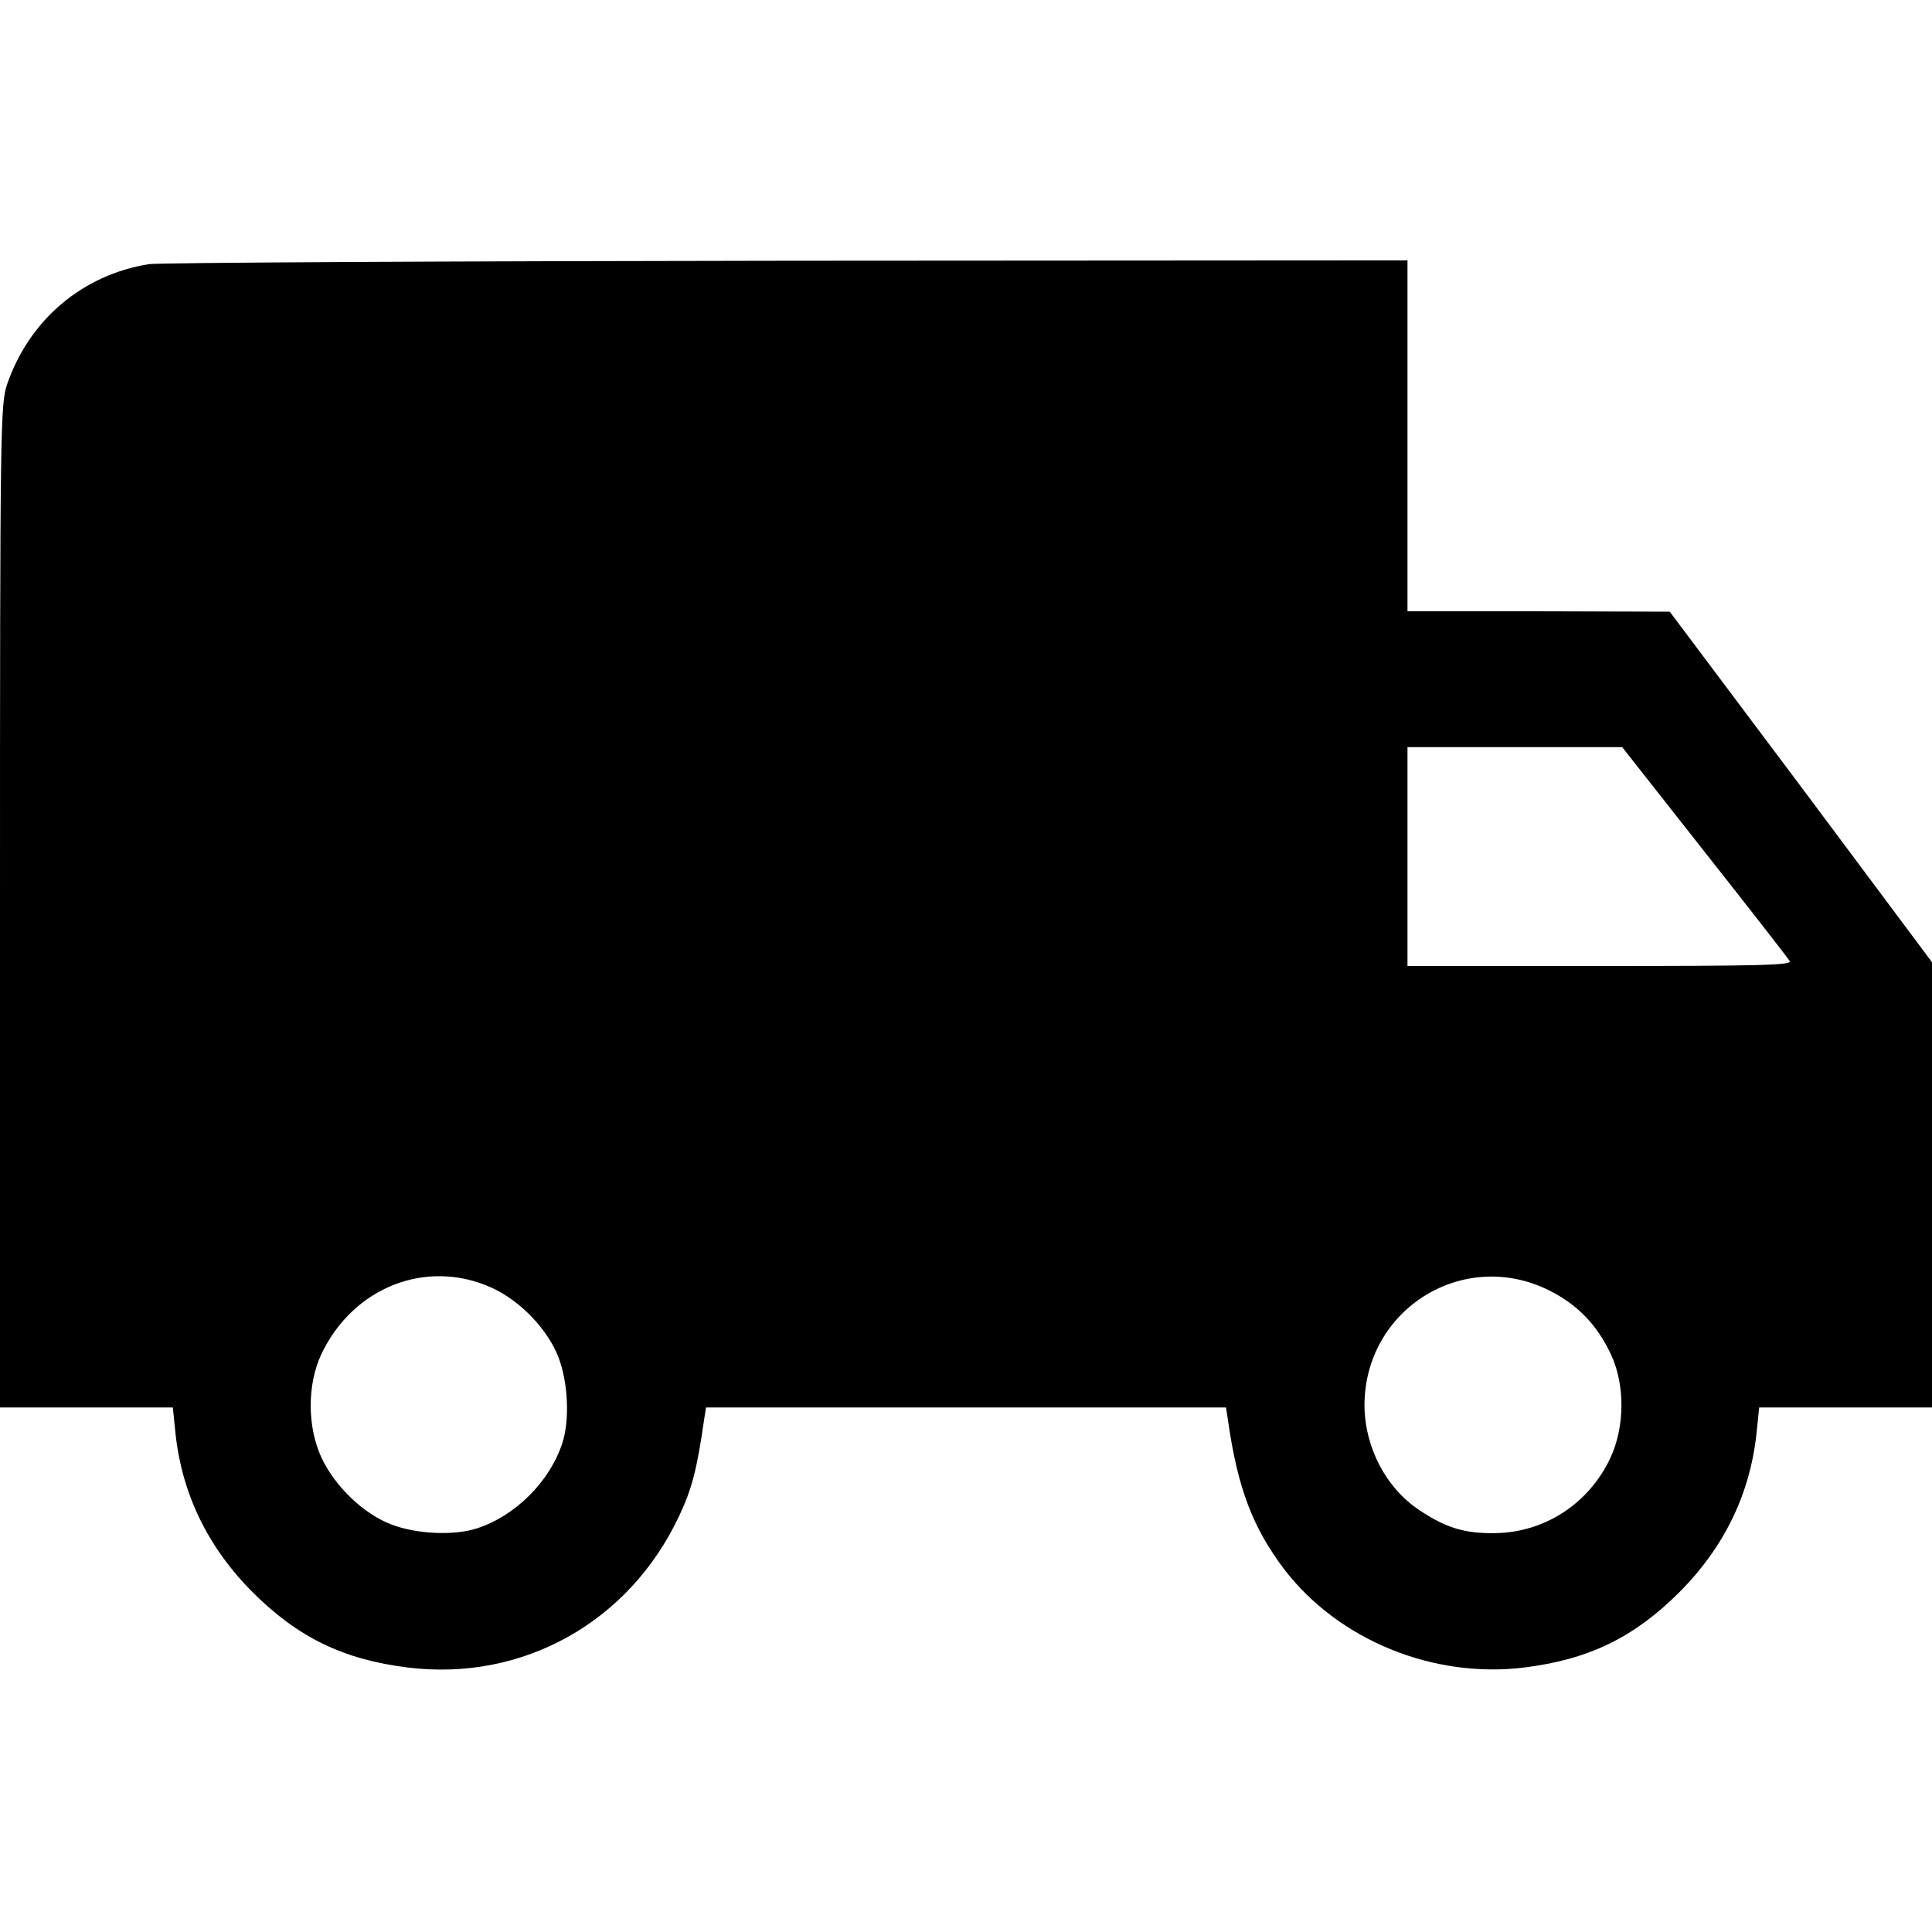
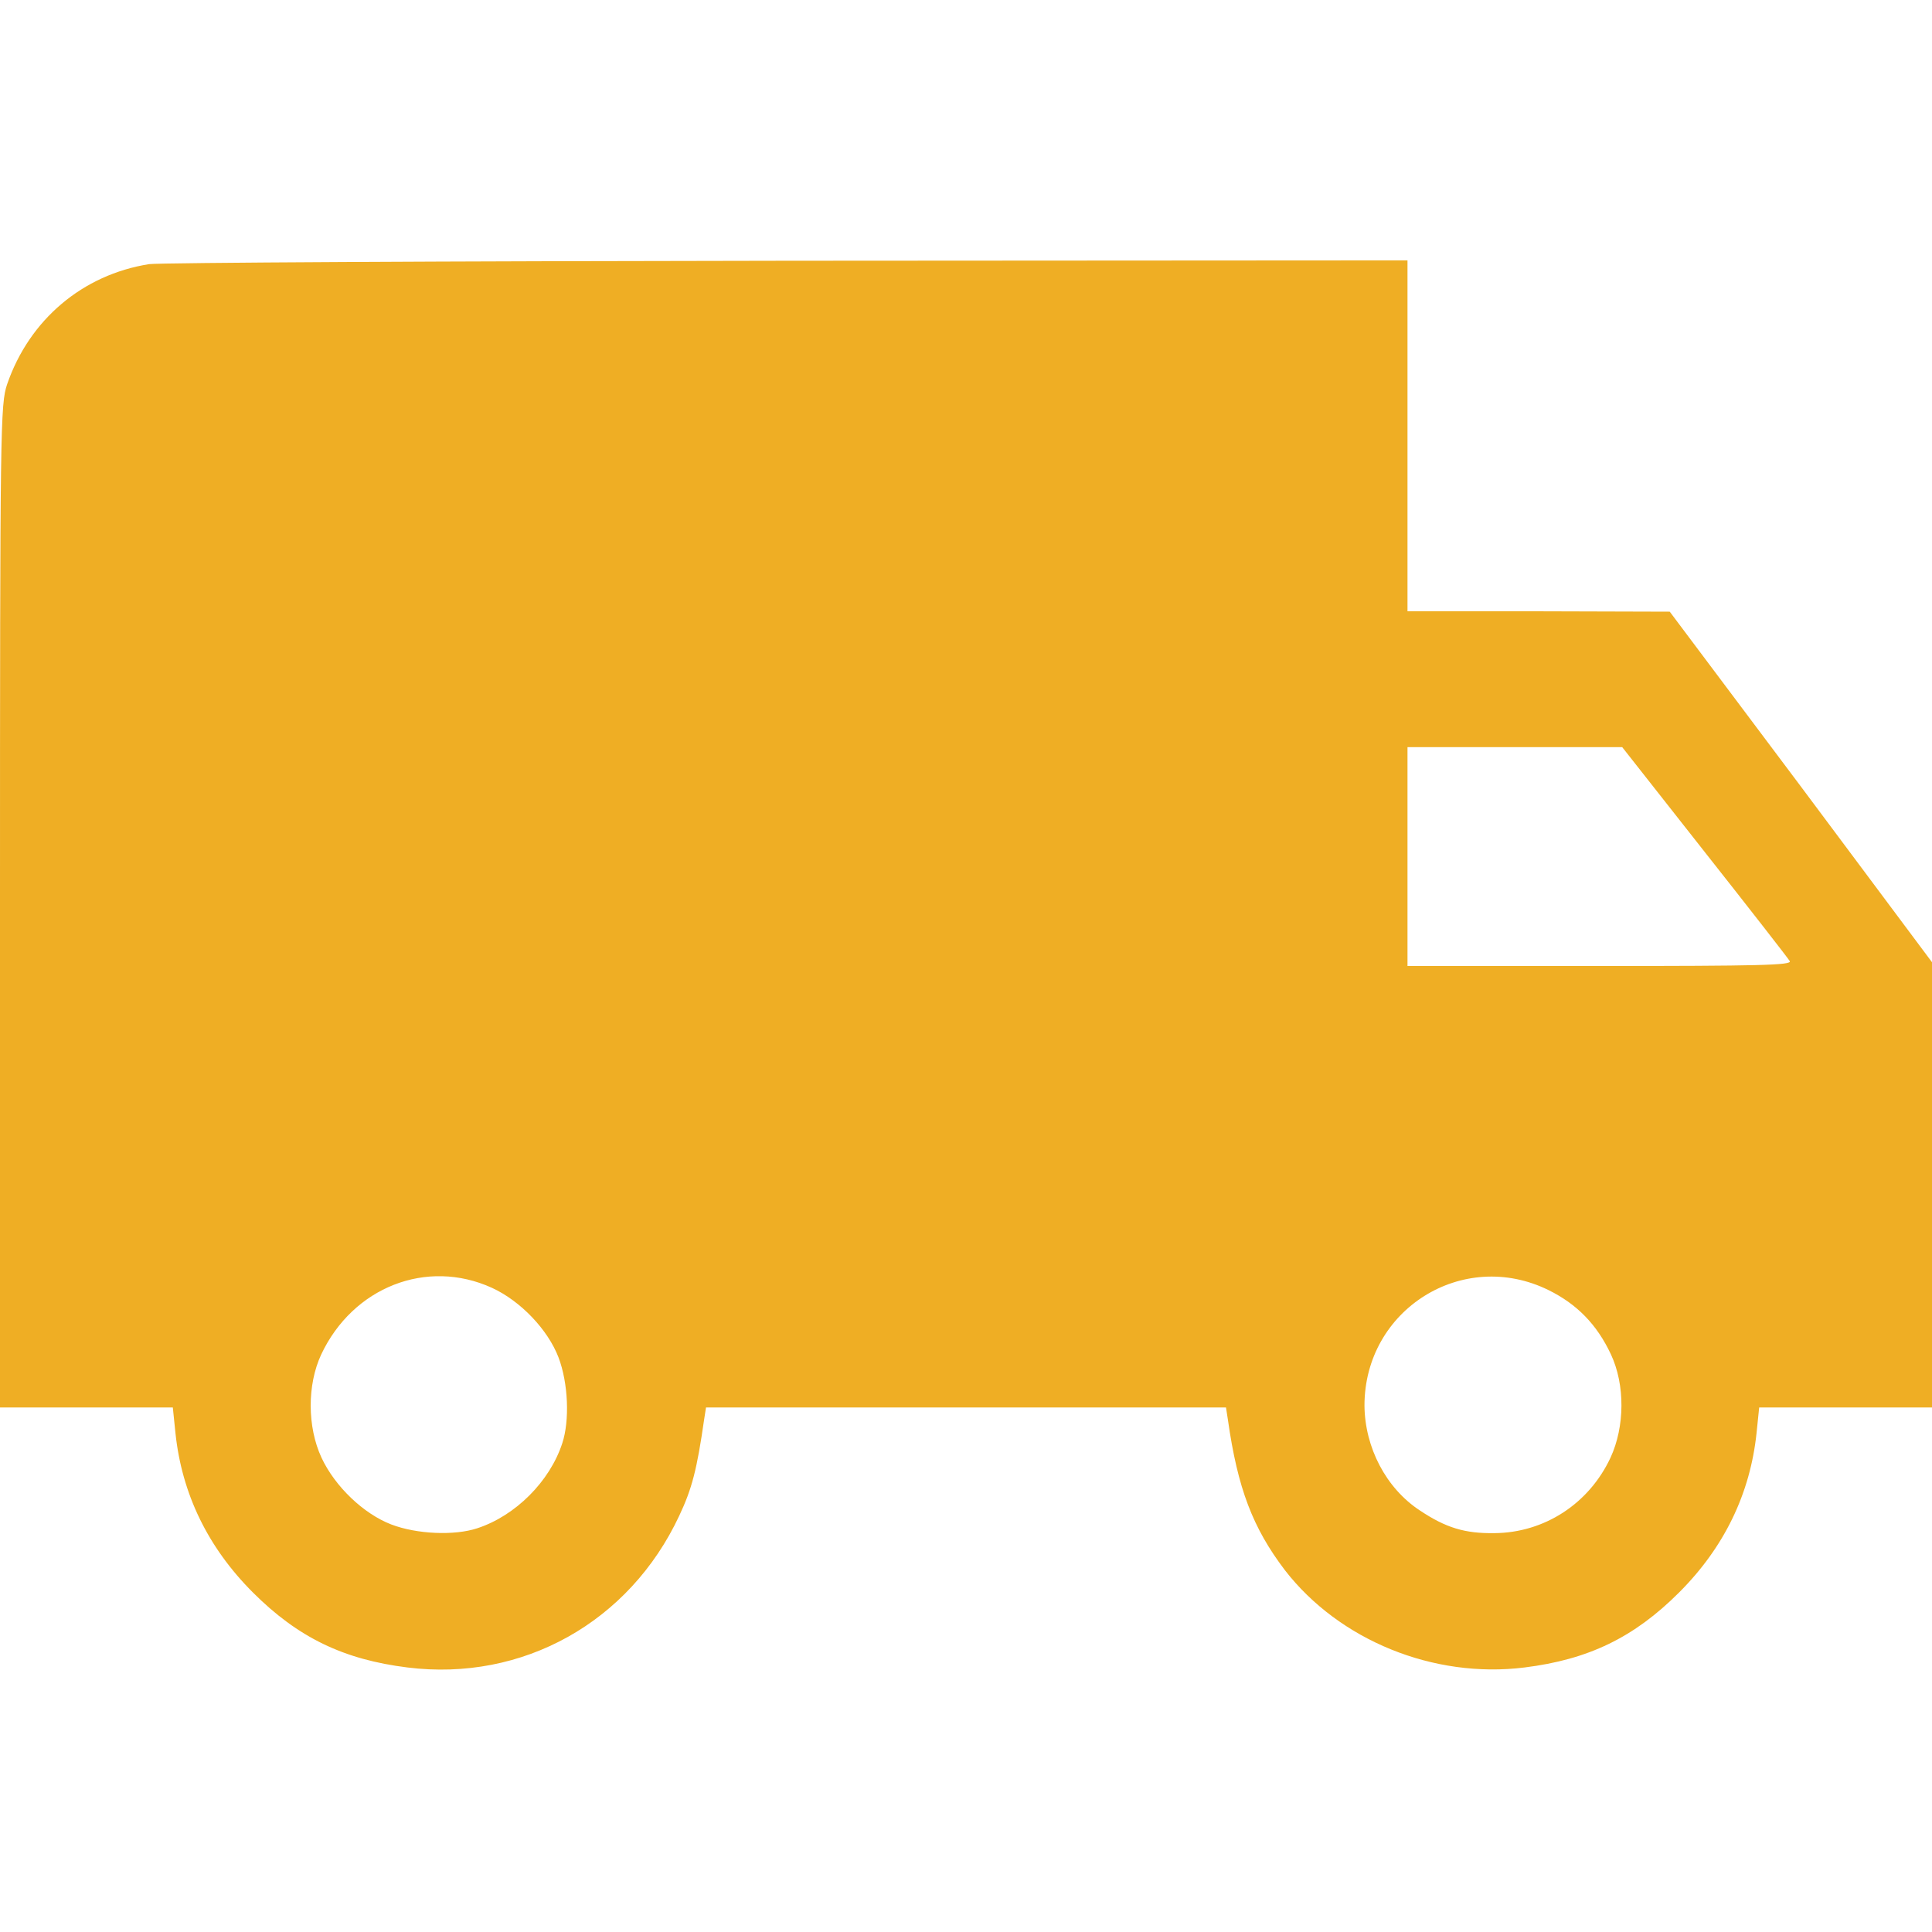
<svg xmlns="http://www.w3.org/2000/svg" version="1.0" width="512pt" height="512pt" viewBox="0 0 512 512" preserveAspectRatio="xMidYMid meet">
-   <g transform="translate(0,512) scale(0.1,-0.1)" fill="#000000" stroke="none">
+   <g transform="translate(0,512) scale(0.1,-0.1)" fill="#efae24" stroke="none">
    <path d="M395 4420 c-176 -28 -317 -147 -376 -318 -18 -53 -19 -105 -19 -1384 l0 -1328 229 0 229 0 7 -68 c17 -161 86 -303 205 -422 120 -120 241 -178 410 -199 305 -38 588 120 720 402 34 72 47 123 66 255 l5 32 689 0 689 0 5 -32 c26 -183 66 -287 151 -399 144 -186 394 -288 635 -258 169 21 290 79 410 199 119 119 188 261 205 422 l7 68 229 0 229 0 0 590 0 590 -347 465 -348 464 -347 1 -348 0 0 465 0 465 -1642 -1 c-904 -1 -1665 -5 -1693 -9z m4122 -1557 c120 -152 222 -283 226 -290 7 -11 -83 -13 -503 -13 l-510 0 0 290 0 290 284 0 285 0 218 -277z m-3213 -1156 c76 -35 148 -111 176 -184 26 -68 30 -168 10 -228 -33 -101 -124 -192 -225 -225 -60 -20 -160 -16 -228 10 -73 28 -149 100 -185 177 -38 82 -38 193 -1 273 84 179 280 256 453 177z m2800 -6 c75 -37 128 -91 165 -170 38 -81 37 -192 -1 -274 -57 -122 -175 -199 -308 -200 -78 -1 -128 14 -197 60 -90 59 -146 167 -147 278 0 255 261 418 488 306z" />
  </g>
</svg>
